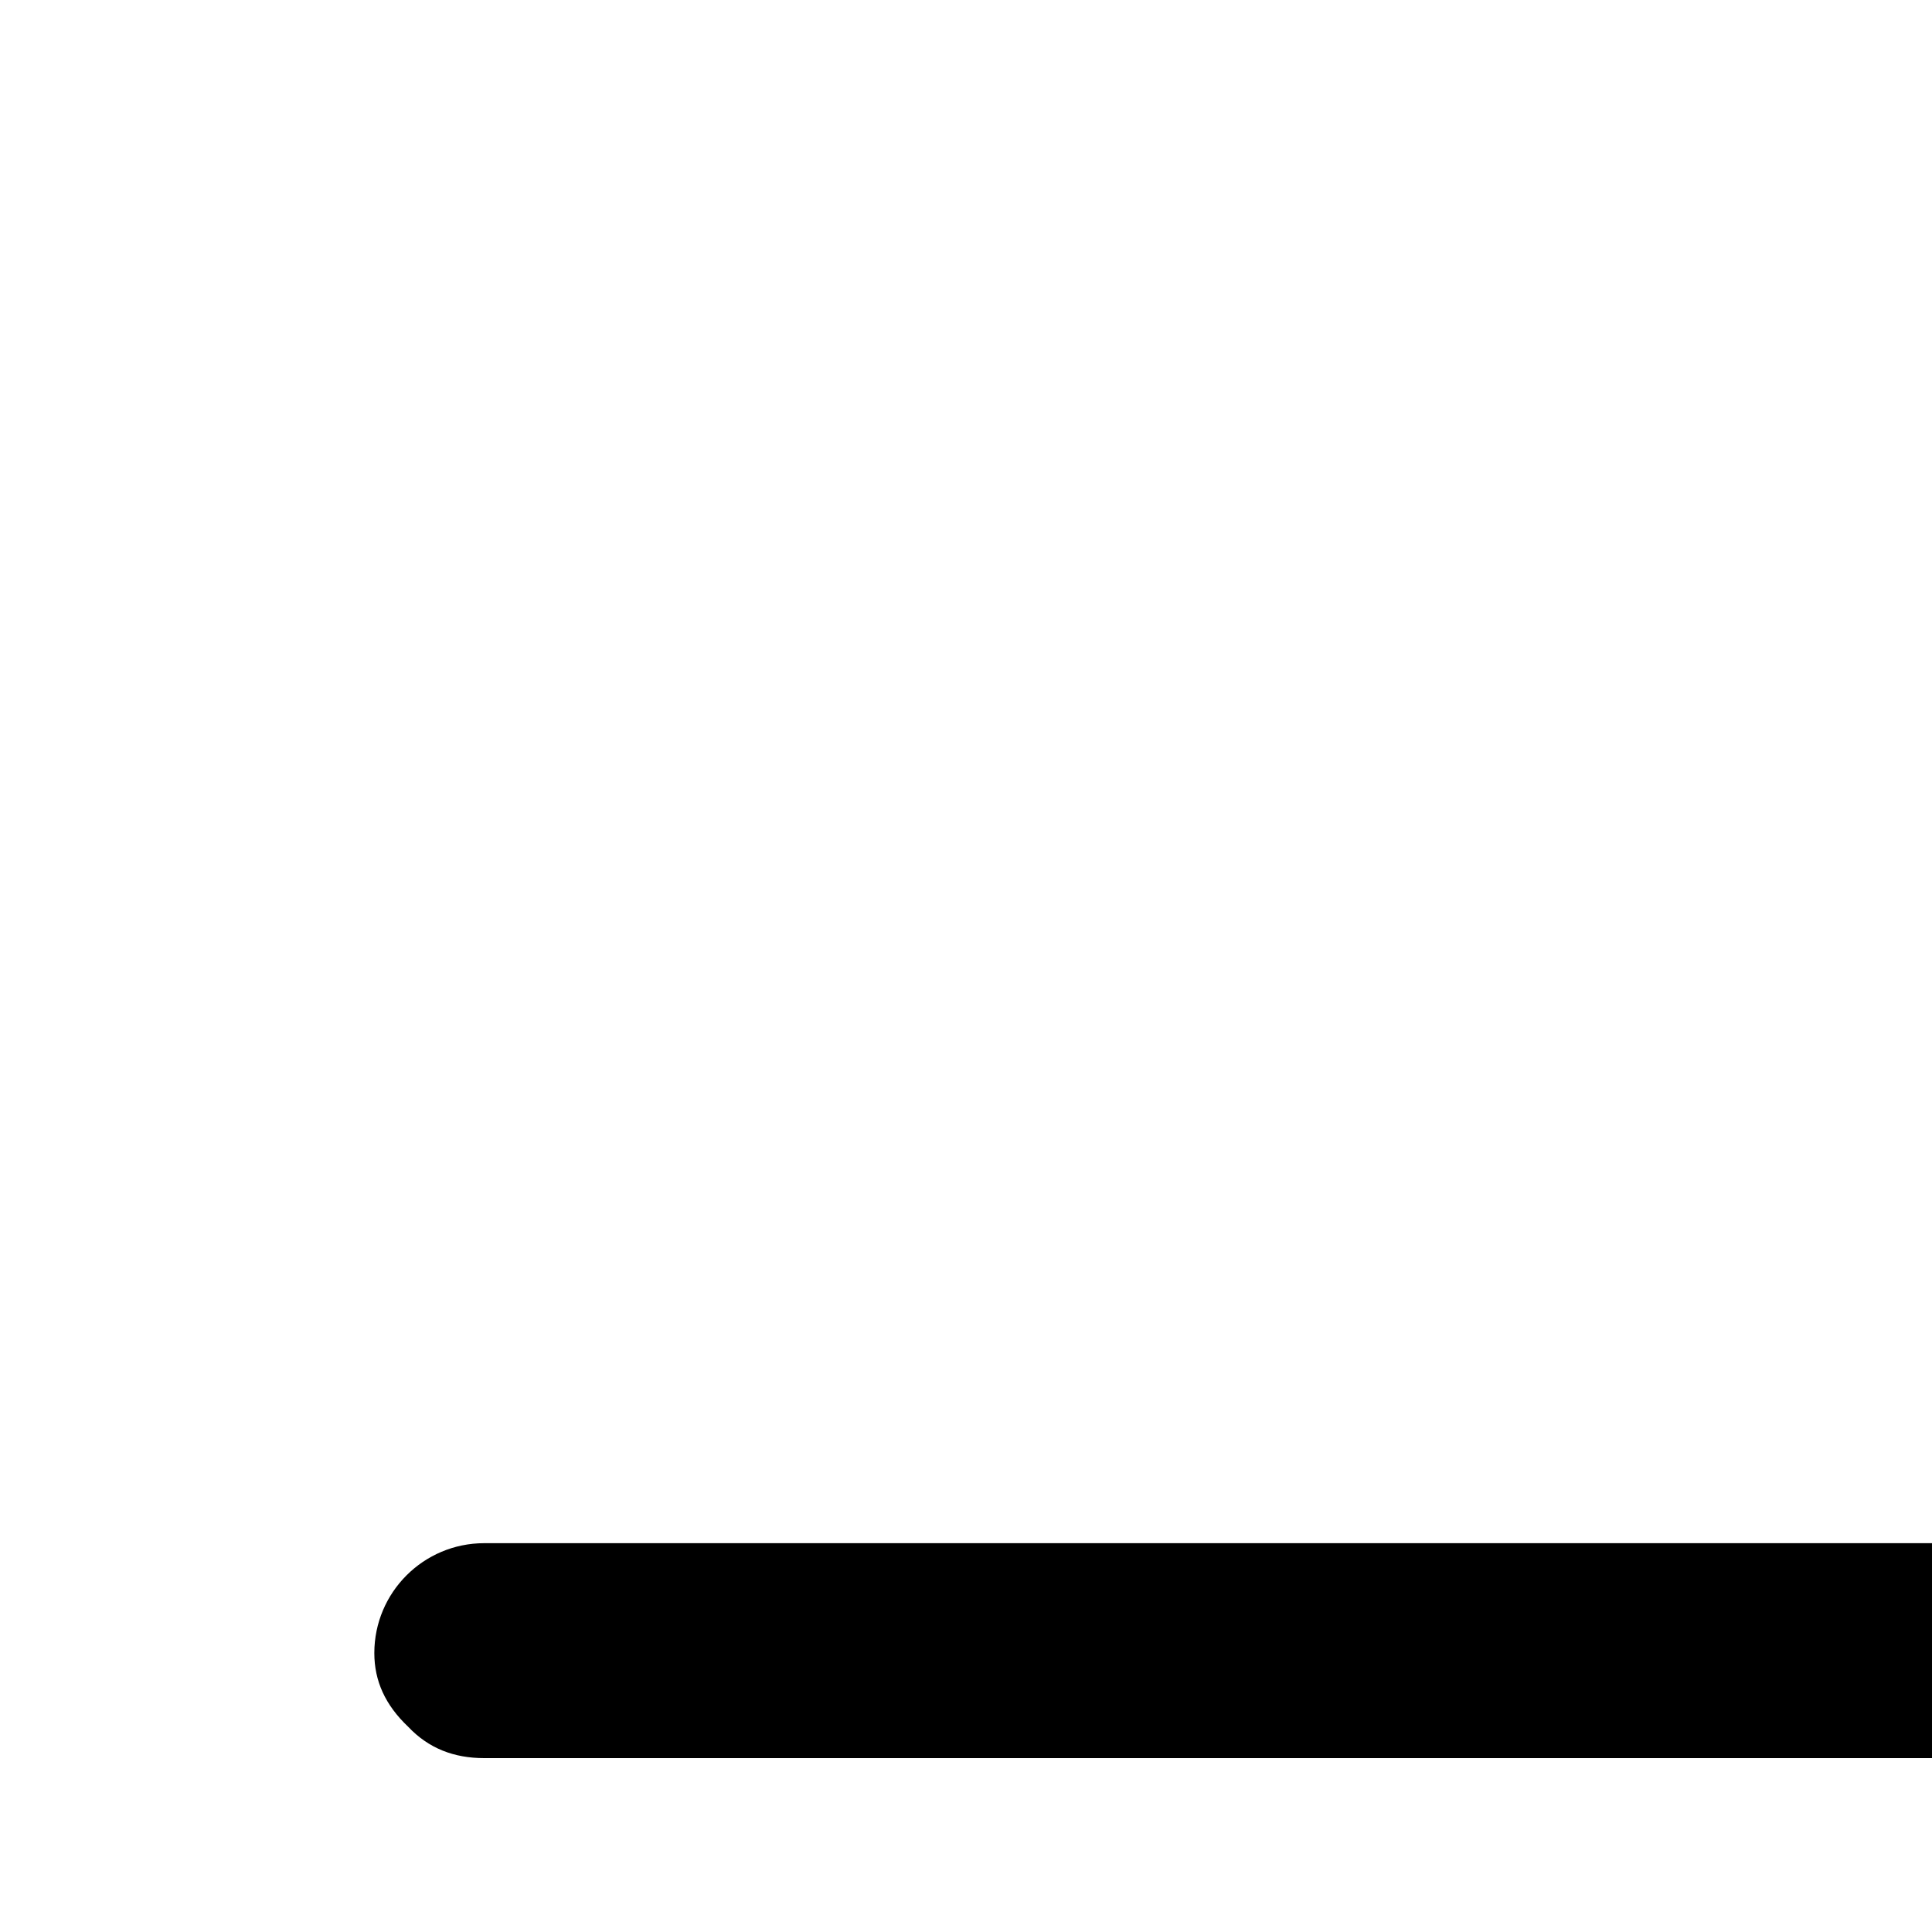
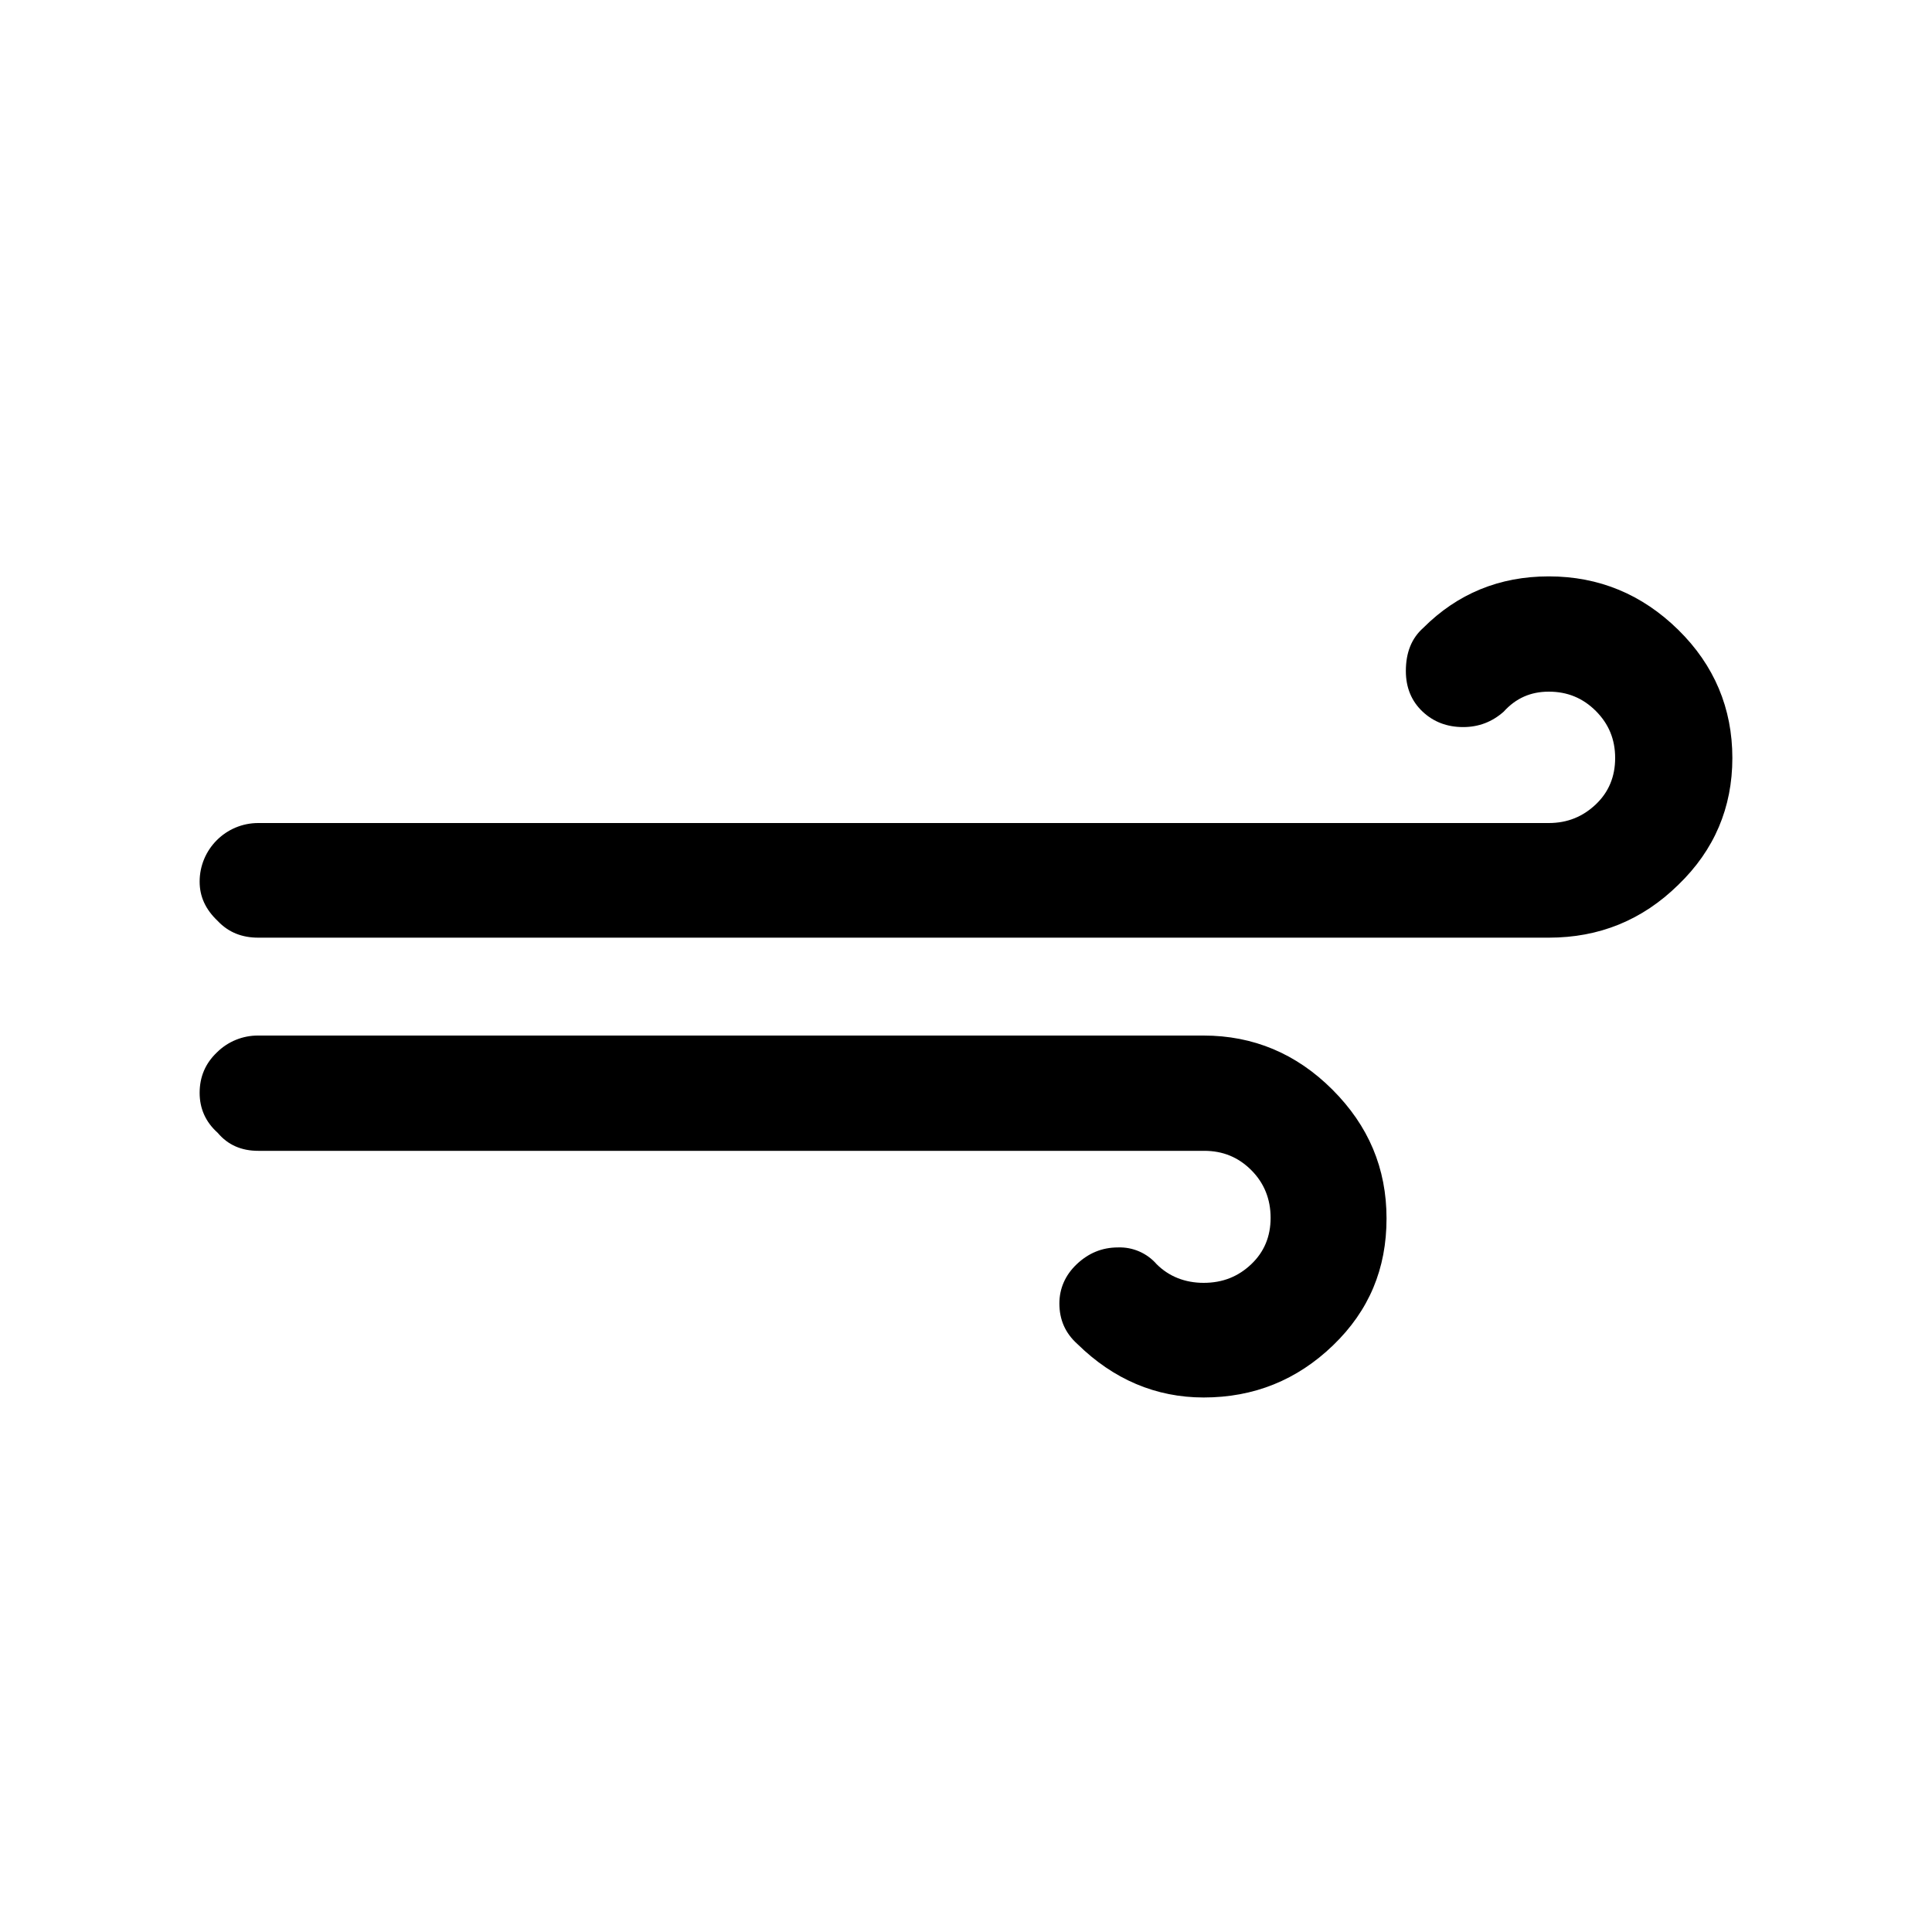
- <svg xmlns="http://www.w3.org/2000/svg" viewBox="0 0 16 16">
+ <svg xmlns="http://www.w3.org/2000/svg" width="256" height="256" viewBox="0 0 30 30">
  <path fill="currentColor" d="M3.1 16.97c0 .24.09.45.28.62c.16.19.37.28.63.28H18.7c.29 0 .53.1.73.3s.3.45.3.74q0 .435-.3.72c-.2.19-.44.29-.74.29c-.29 0-.54-.1-.73-.29a.76.76 0 0 0-.6-.26c-.25 0-.46.09-.64.26s-.27.38-.27.61c0 .25.09.46.28.63c.56.55 1.22.83 1.96.83q1.17 0 2.01-.81c.56-.54.83-1.19.83-1.97s-.28-1.44-.84-2s-1.23-.84-2-.84H4.01a.9.9 0 0 0-.64.26q-.27.255-.27.63m0-3.28c0 .23.09.43.28.61c.17.18.38.26.63.26h20.04c.78 0 1.45-.27 2.01-.82c.56-.54.84-1.2.84-1.97s-.28-1.44-.84-1.99s-1.23-.83-2.01-.83c-.77 0-1.42.27-1.95.8c-.18.16-.27.38-.27.67c0 .26.09.47.26.63q.255.24.63.24q.36 0 .63-.24c.19-.21.42-.31.7-.31c.29 0 .53.1.73.3s.3.44.3.73q0 .435-.3.72c-.2.19-.44.29-.73.29H4.01a.91.91 0 0 0-.91.91" />
</svg>
